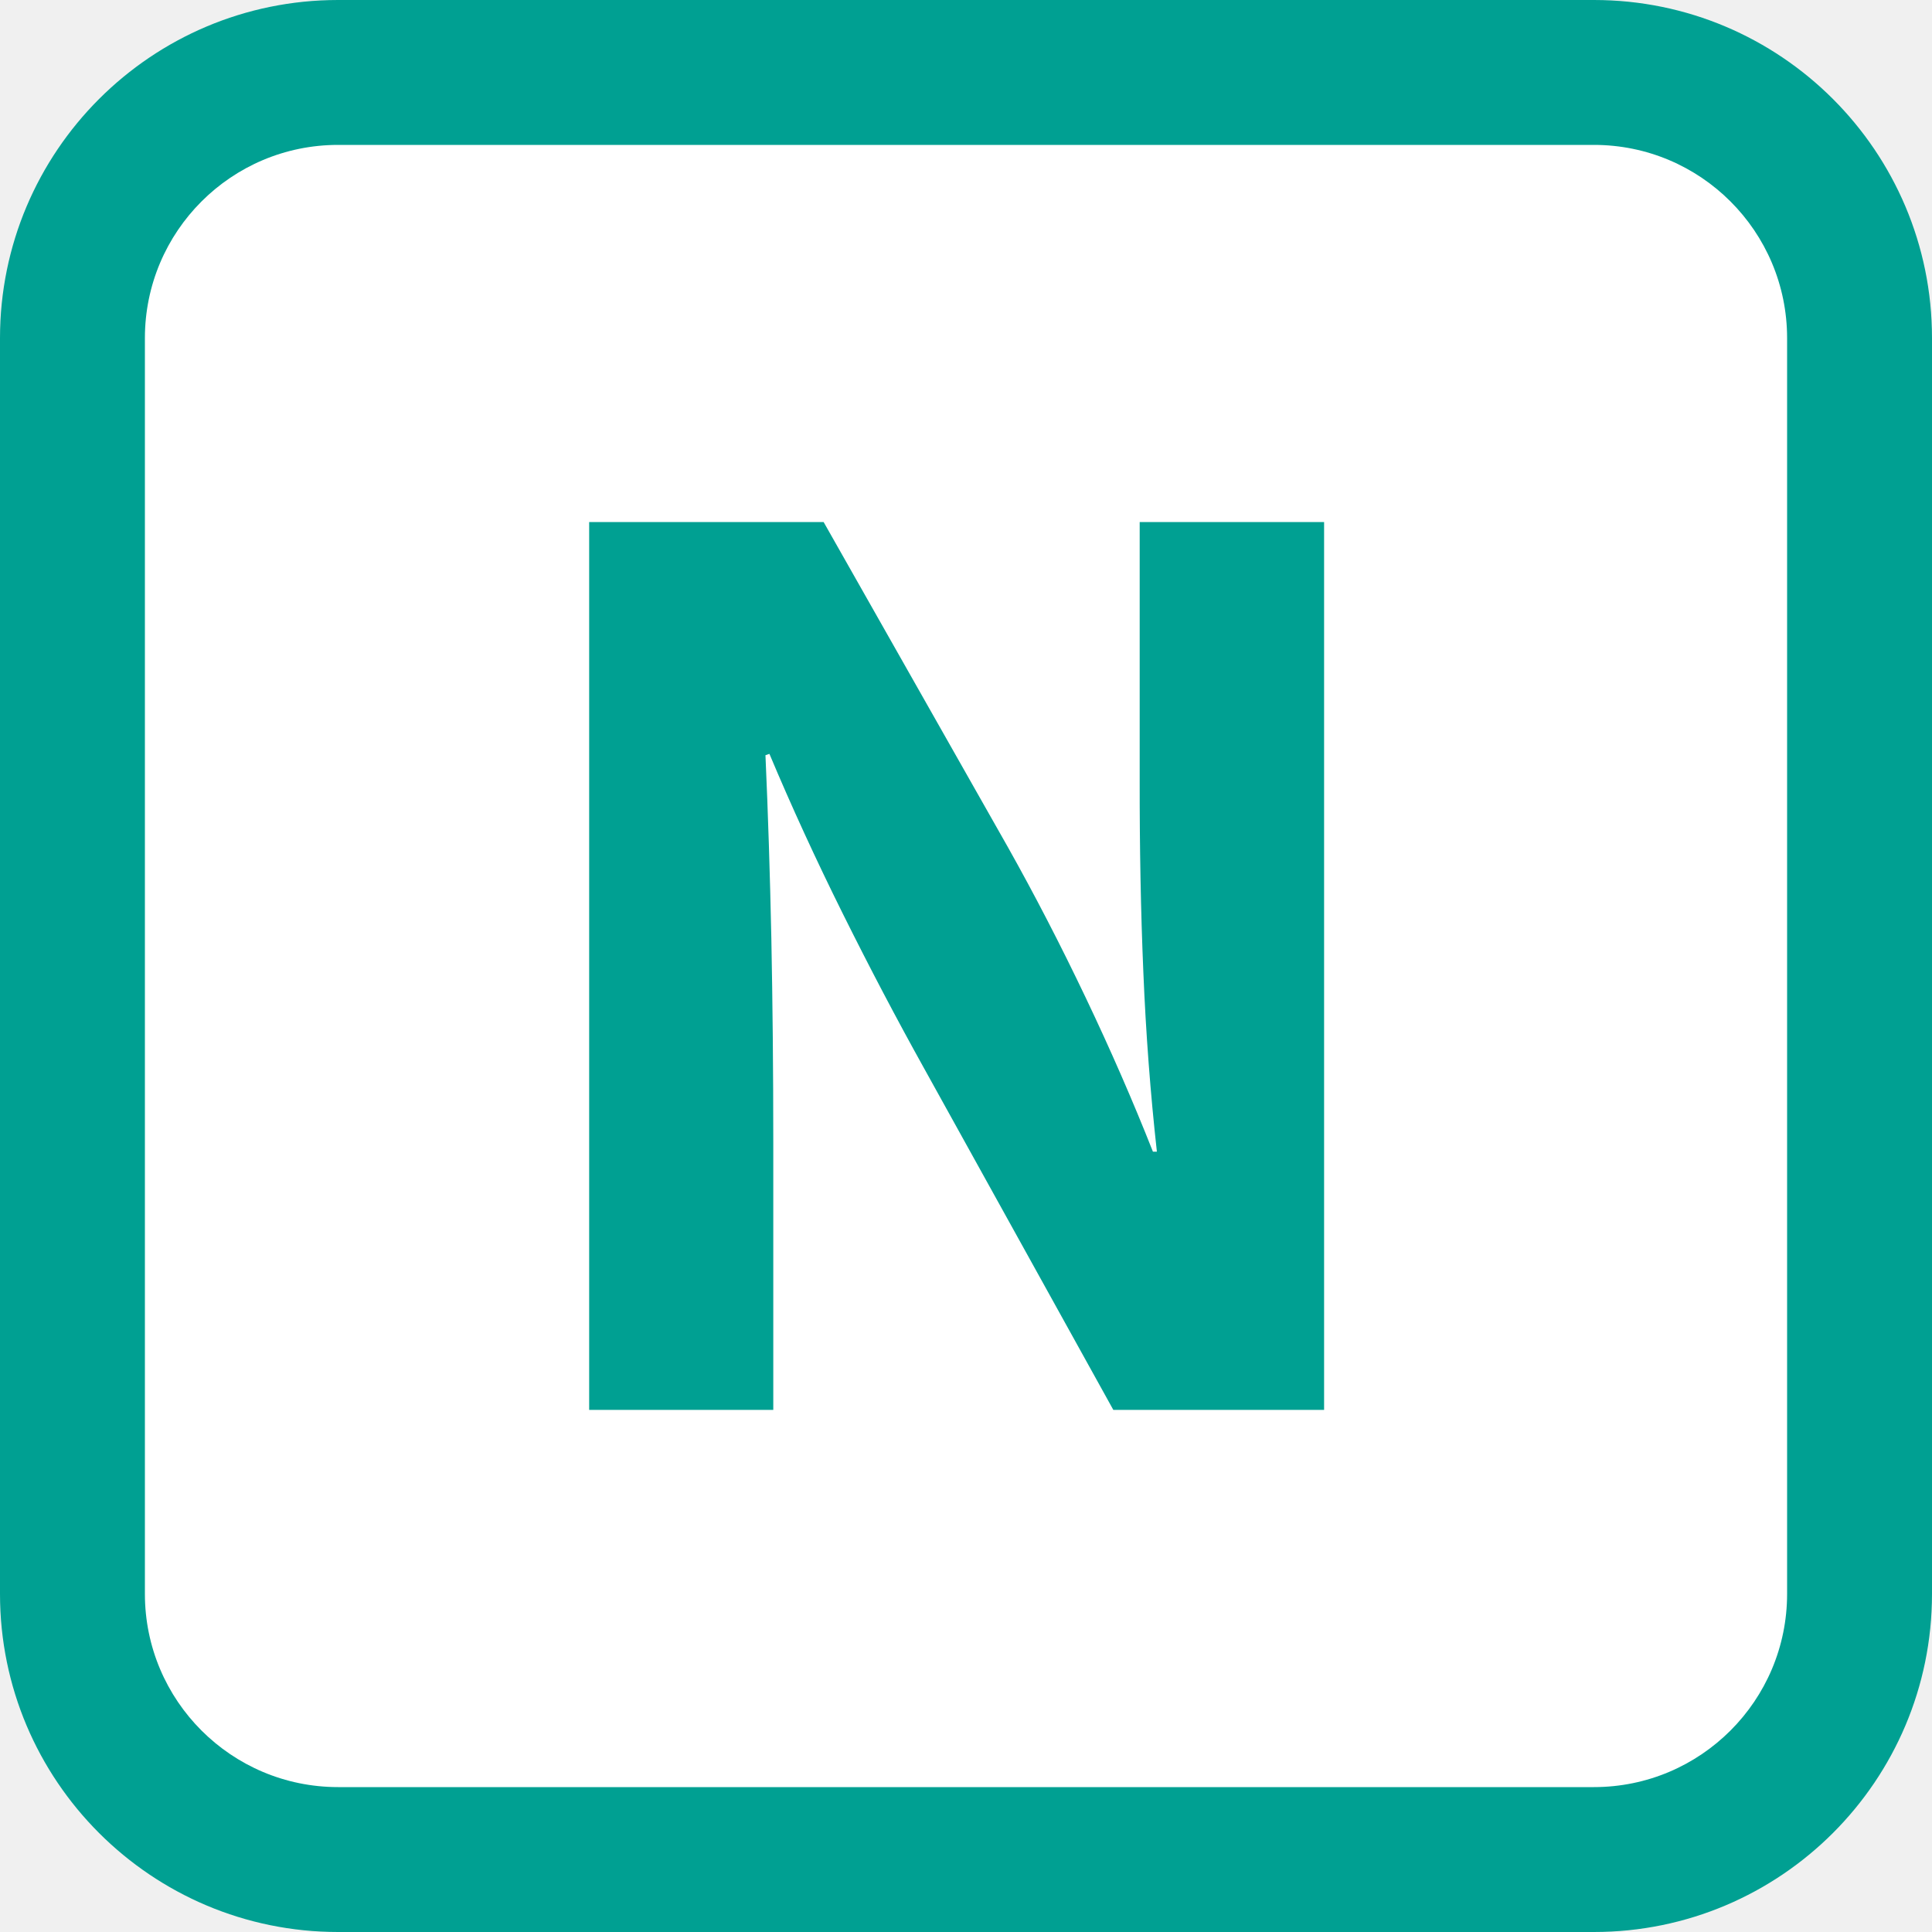
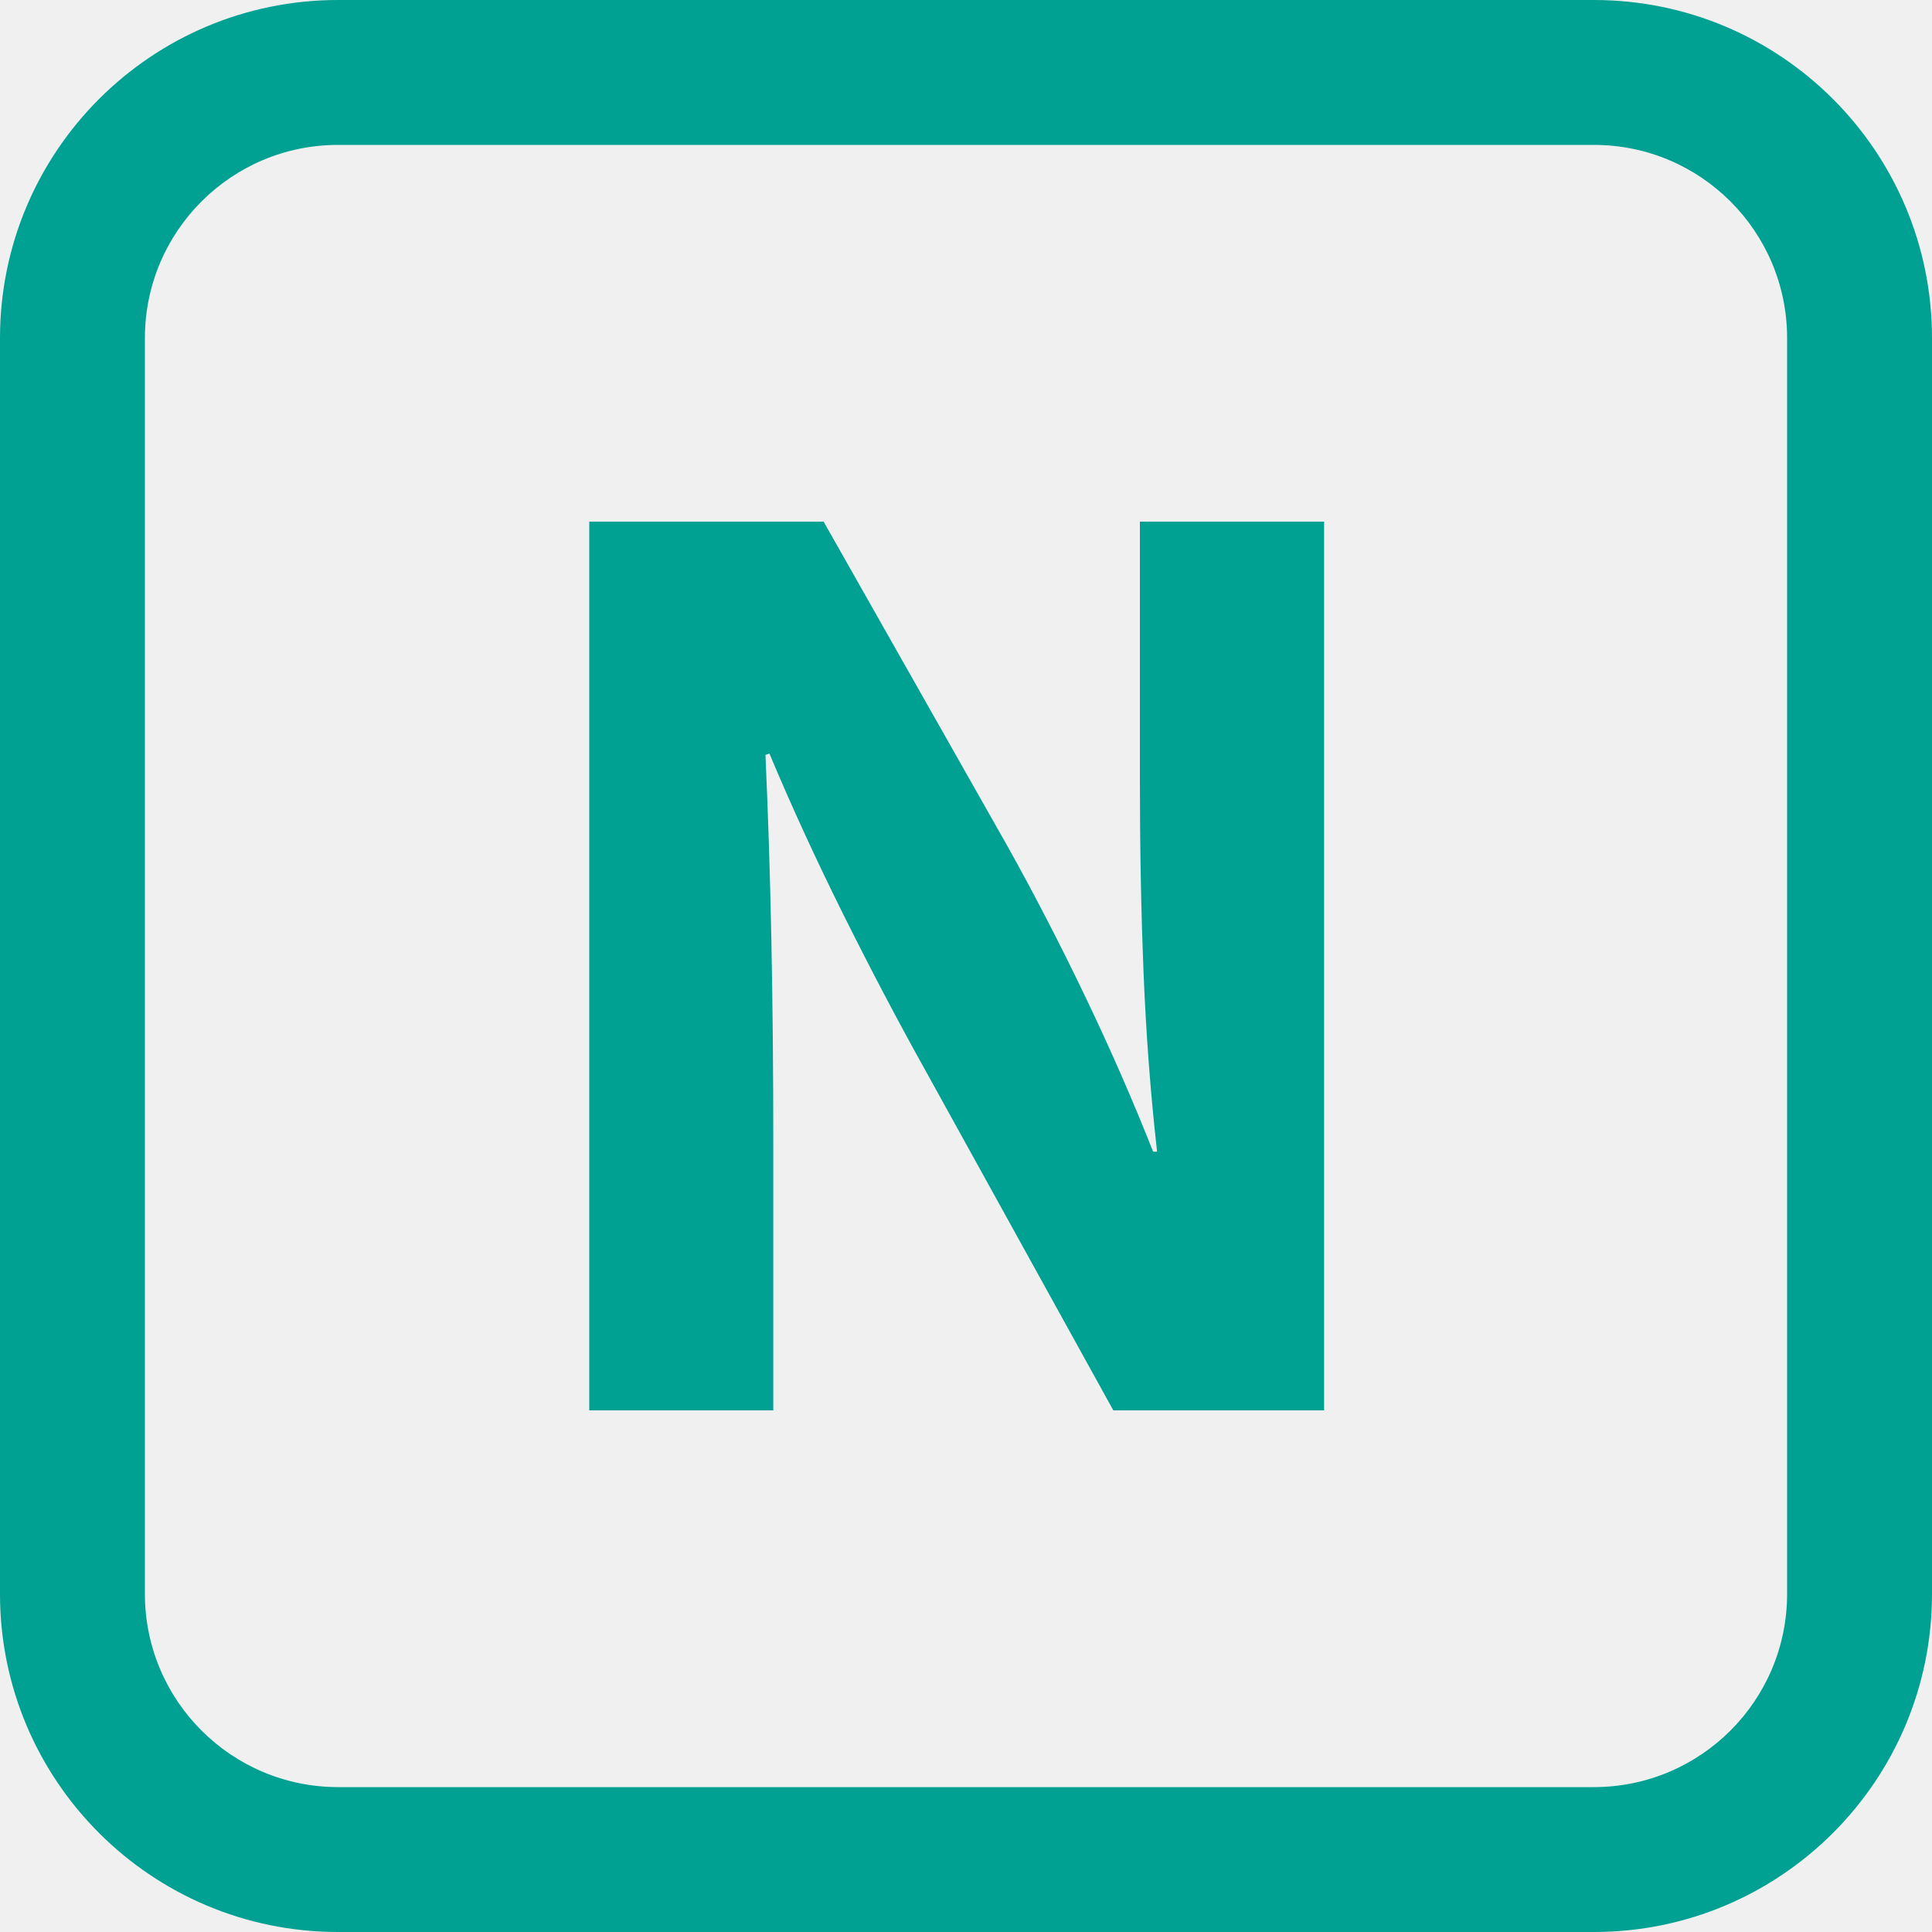
- <svg xmlns="http://www.w3.org/2000/svg" width="200" height="200">
-   <rect x="0" y="0" width="200" height="200" rx="35" fill="#00A092" />
-   <rect x="15" y="15" width="170" height="170" rx="20" fill="#ffffff" />
-   <path id="L" fill="#00A092" d="M100,100 m -19.95 45.95 l 0 -27.68 c 0 -7.47 -0.07 -14.51 -0.2 -21.12 c -0.14 -6.6 -0.34 -12.93 -0.61 -18.97 l 0.41 -0.14 c 2.29 5.45 4.83 10.98 7.62 16.59 c 2.79 5.61 5.57 10.89 8.34 15.87 l 19.64 35.45 l 21.82 0 l 0 -91.91 l -19.09 0 l 0 26.73 c -0.01 6.93 0.11 13.56 0.38 19.89 c 0.26 6.33 0.73 12.52 1.4 18.56 l -0.41 0 c -2.07 -5.24 -4.4 -10.58 -6.99 -16.01 c -2.59 -5.43 -5.26 -10.59 -8.01 -15.49 l -19.09 -33.68 l -24.27 0 l 0 91.91 l 19.09 0" />
+ <svg xmlns="http://www.w3.org/2000/svg" id="Calque_1" data-name="Calque 1" viewBox="0 0 200 200">
+   <defs>
+     <style>.cls-1{fill:#00a092;}</style>
+   </defs>
+   <path class="cls-1" d="M165,0H35A35,35,0,0,0,0,35V165a35,35,0,0,0,35,35H165a35,35,0,0,0,35-35V35A35,35,0,0,0,165,0Zm20,165a20,20,0,0,1-20,20H35a20,20,0,0,1-20-20V35A20,20,0,0,1,35,15H165a20,20,0,0,1,20,20Z" />
+   <path id="L" class="cls-1" d="M80.05,146V118.27q0-11.2-.2-21.12t-.61-19l.41-.14q3.43,8.17,7.62,16.59t8.34,15.87L115.25,146h21.82V54H118V80.77q0,10.4.38,19.89t1.4,18.56h-.41q-3.1-7.86-7-16t-8-15.49L85.26,54H61V146H80.08" />
</svg>
